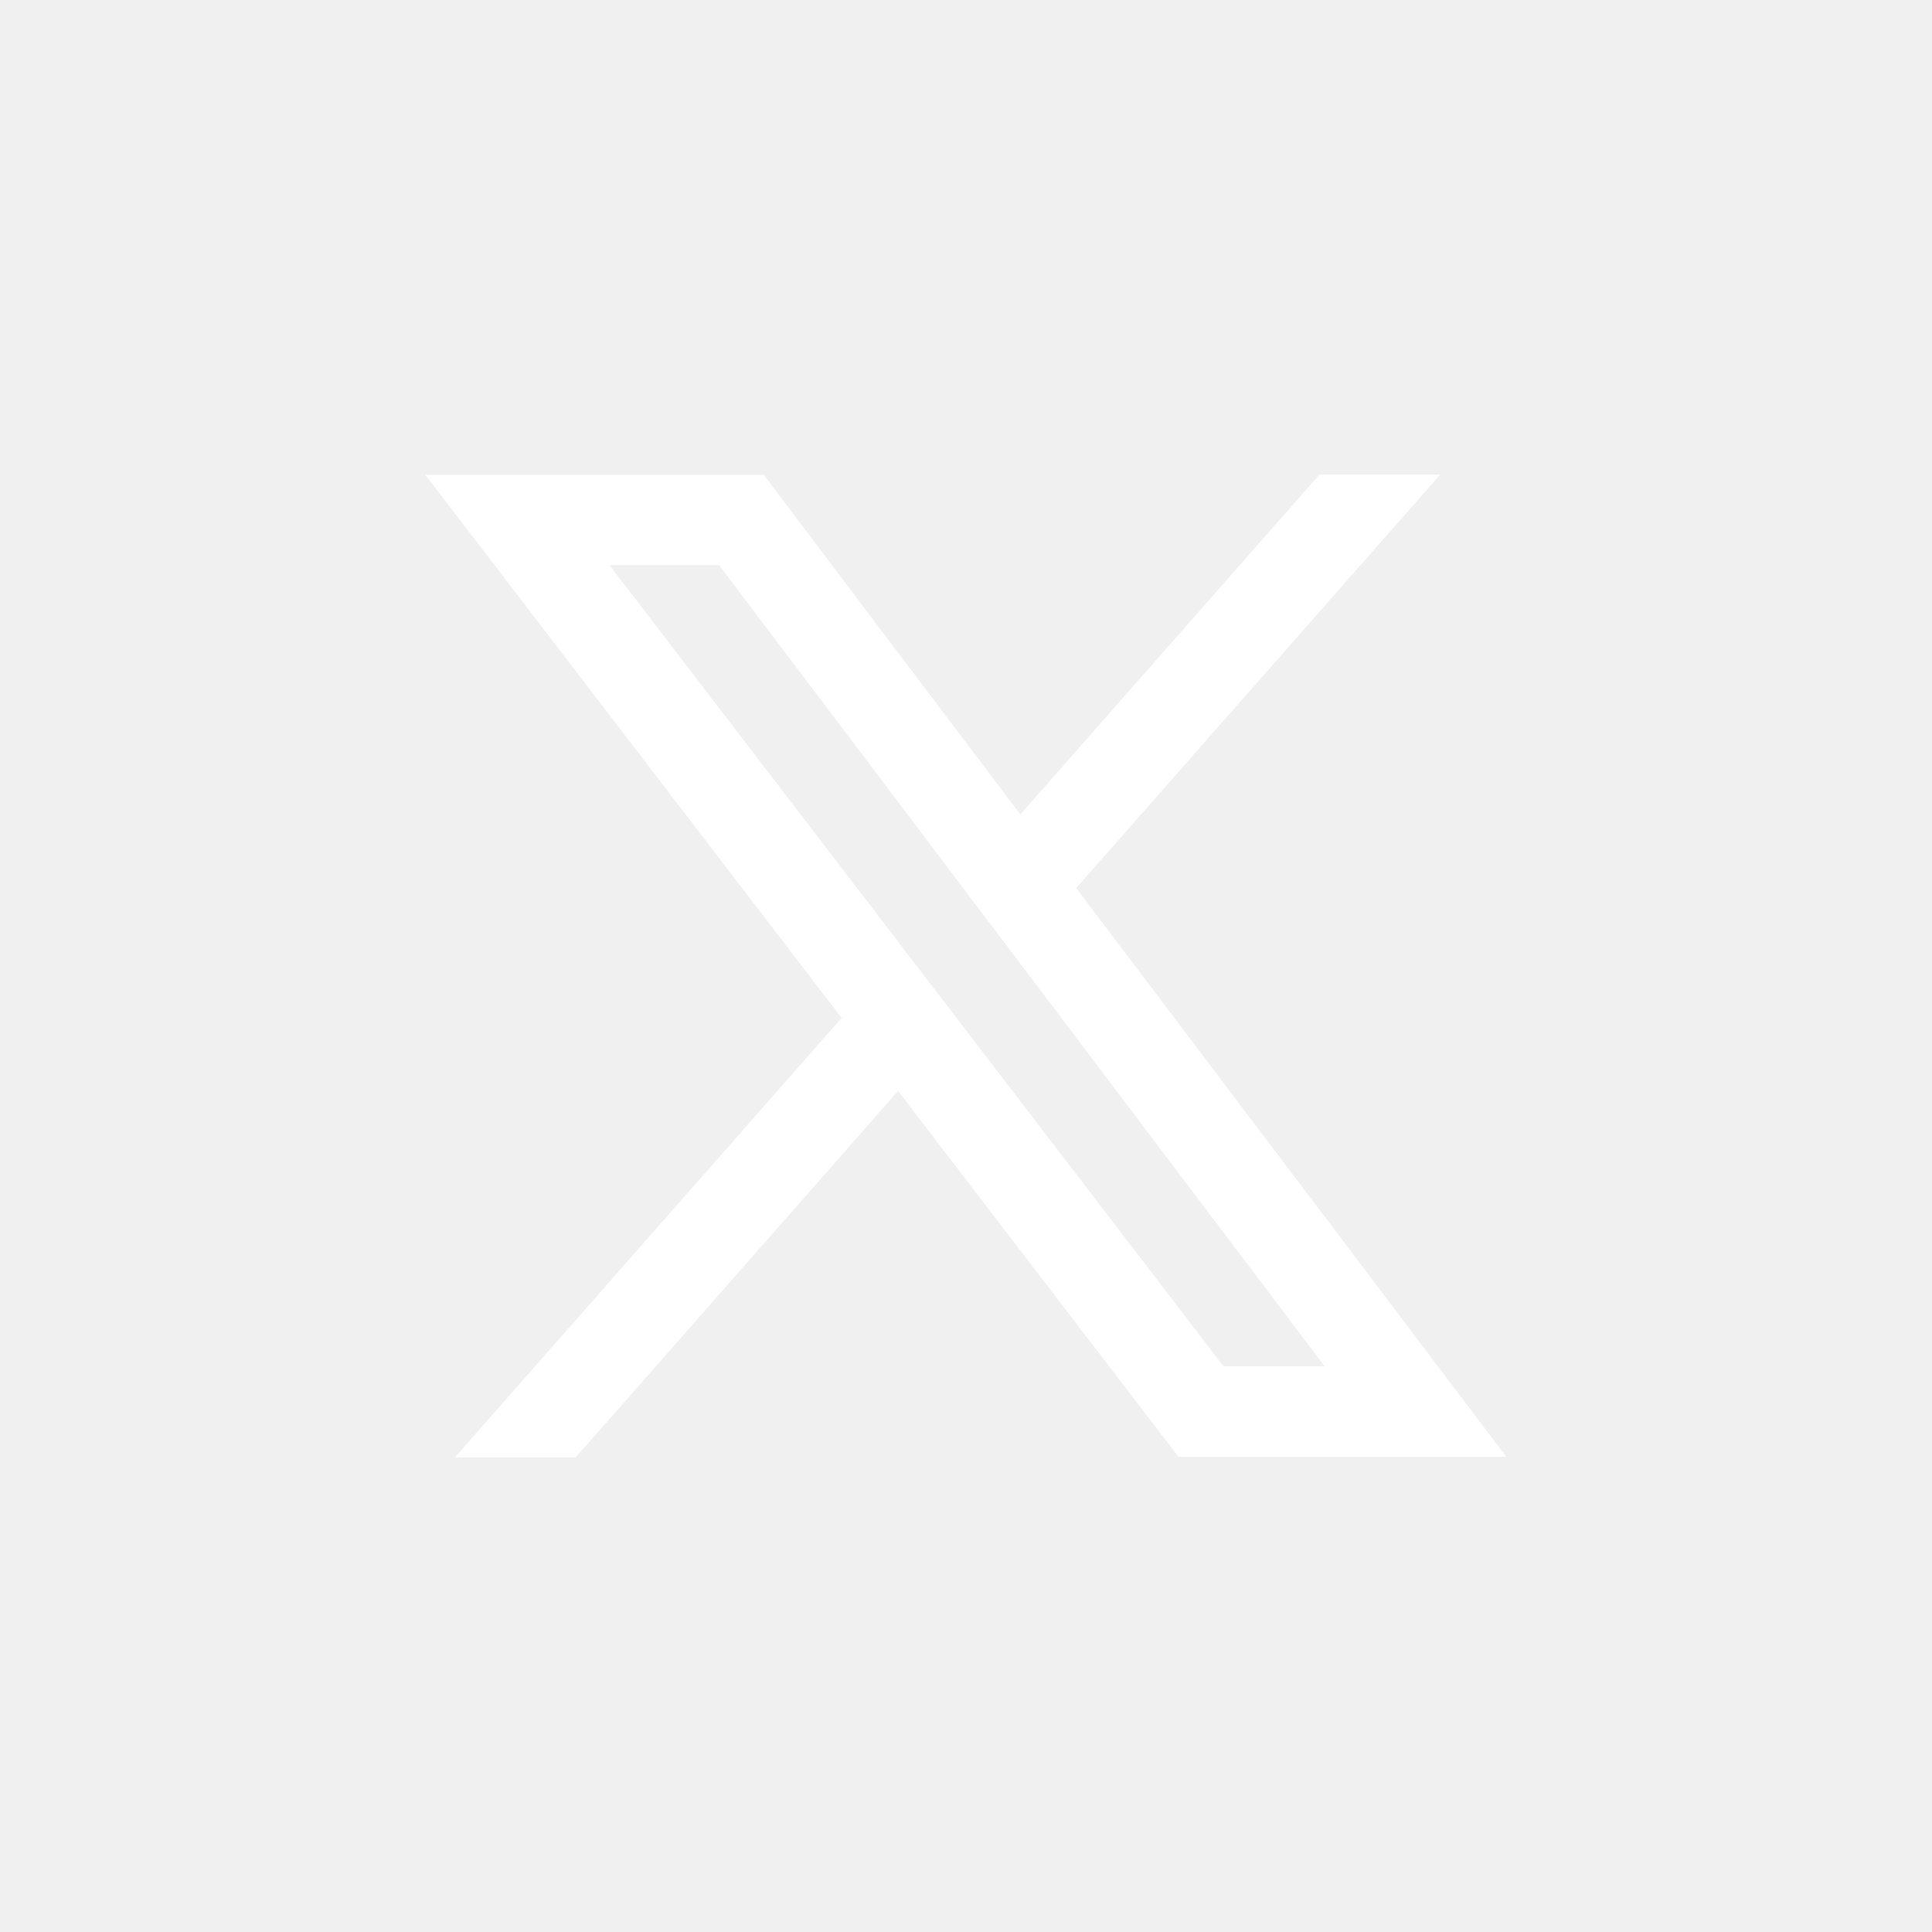
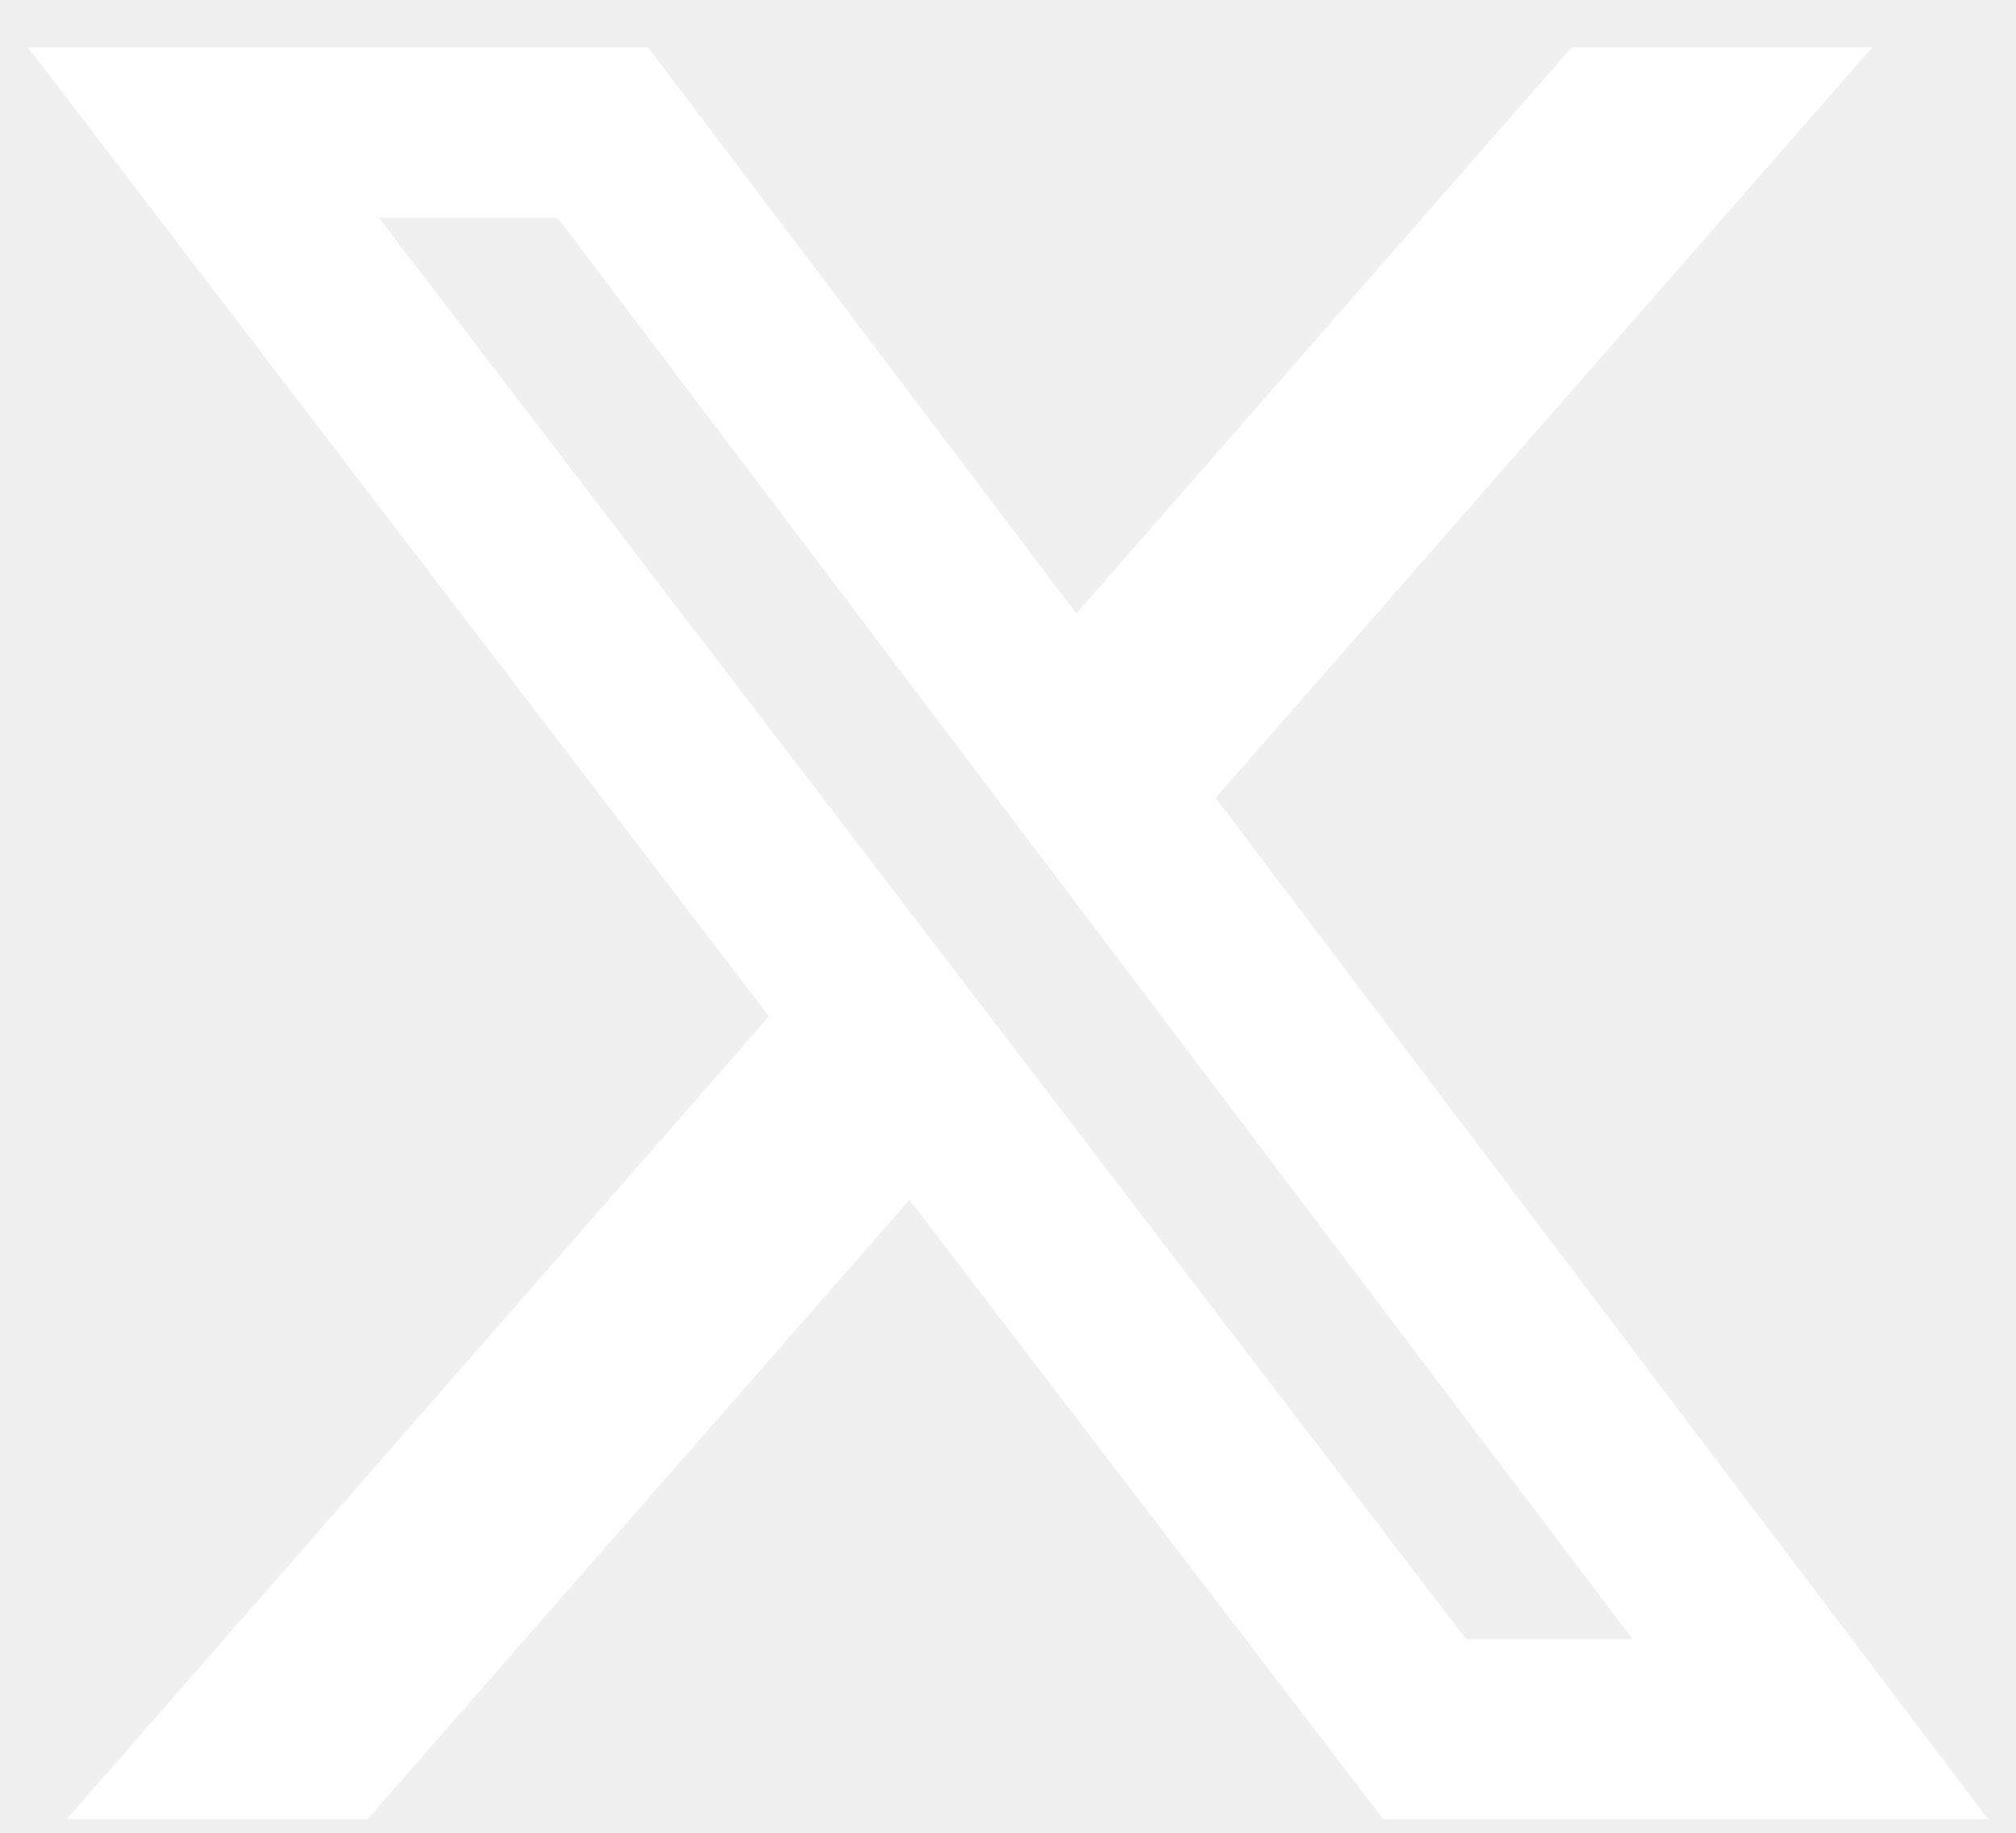
- <svg xmlns="http://www.w3.org/2000/svg" viewBox="0 0 64 64" width="32" height="32" id="twitter">
-   <path fill="#fff" d="m15.07,48.28h4l10.68-12.14,9.29,12.12h10.86l-14.25-18.84,12.06-13.7h-4l-9.91,11.26-8.5-11.25h-11.21l13.79,17.99-12.82,14.57Zm5.11-29.56h3.64l20.06,26.54h-3.35l-20.34-26.54Z" />
+ <svg xmlns="http://www.w3.org/2000/svg" width="33" height="30" viewBox="0 0 33 30" fill="none">
+   <path d="M25.726 0.776H30.646L19.898 13.061L32.542 29.777H22.642L14.887 19.639L6.015 29.777H1.092L12.588 16.637L0.458 0.776H10.61L17.619 10.043L25.726 0.776ZM23.999 26.832H26.725L9.129 3.566H6.204L23.999 26.832Z" fill="white" />
</svg>
